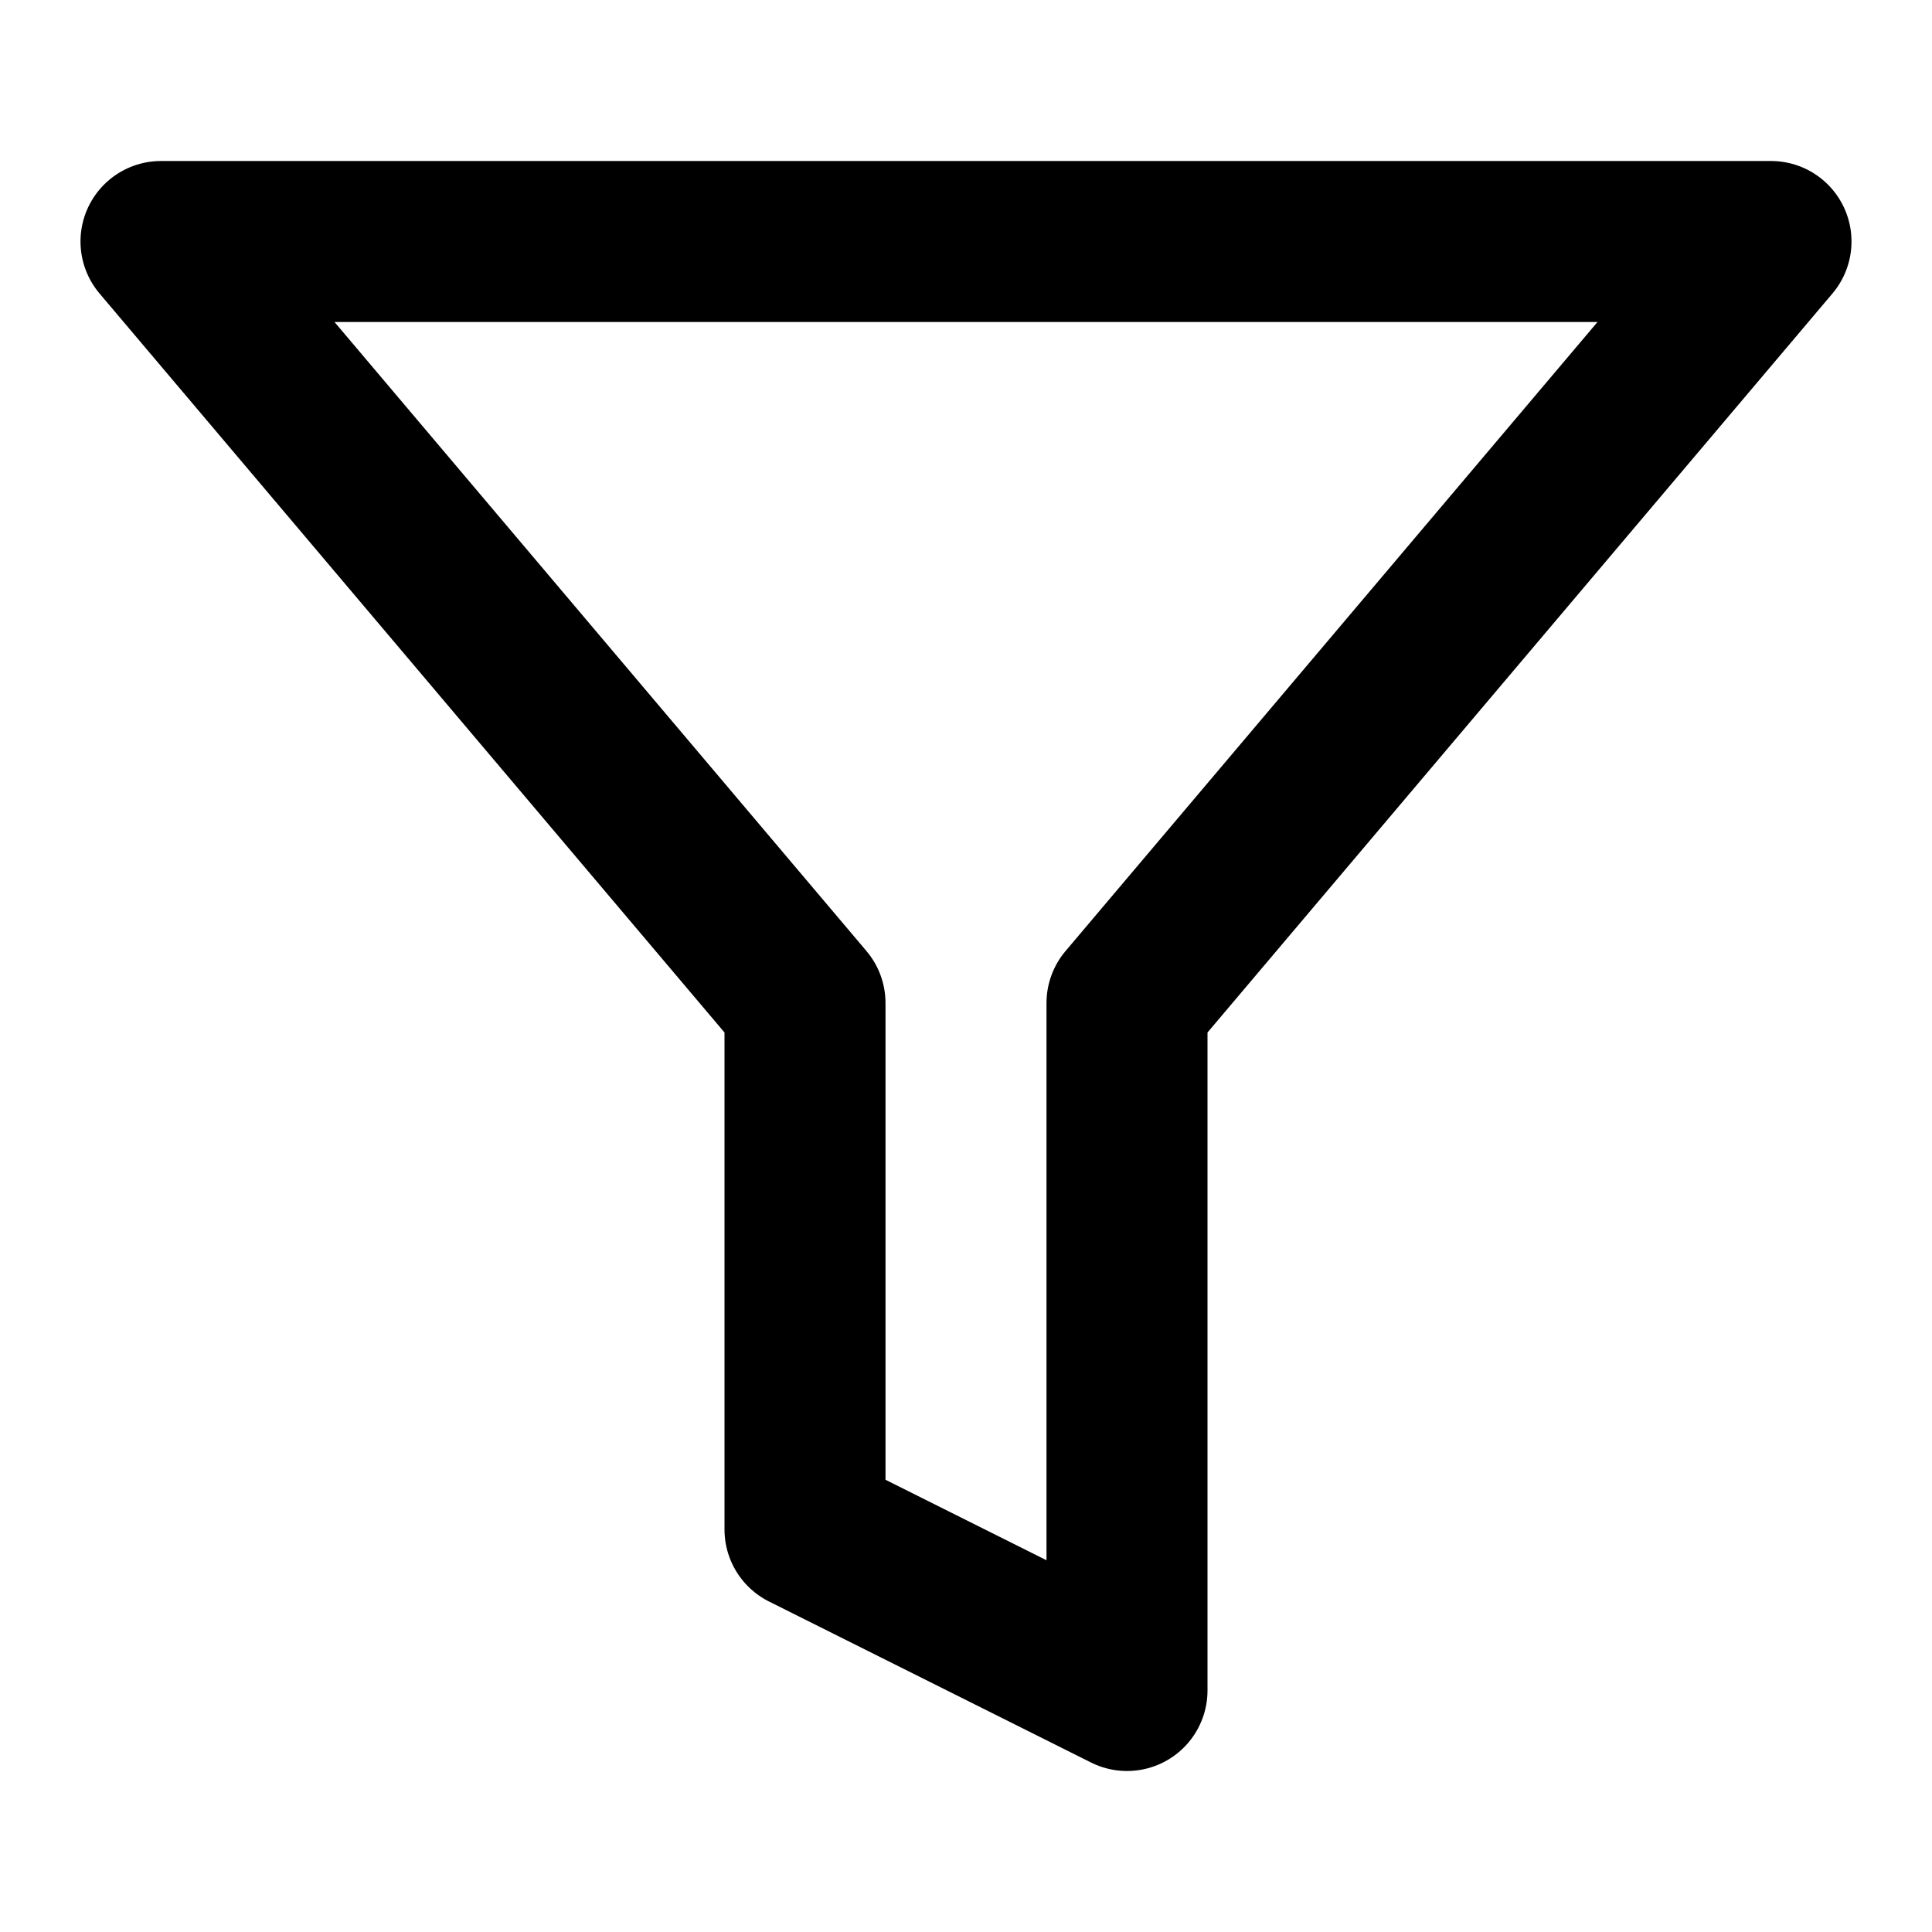
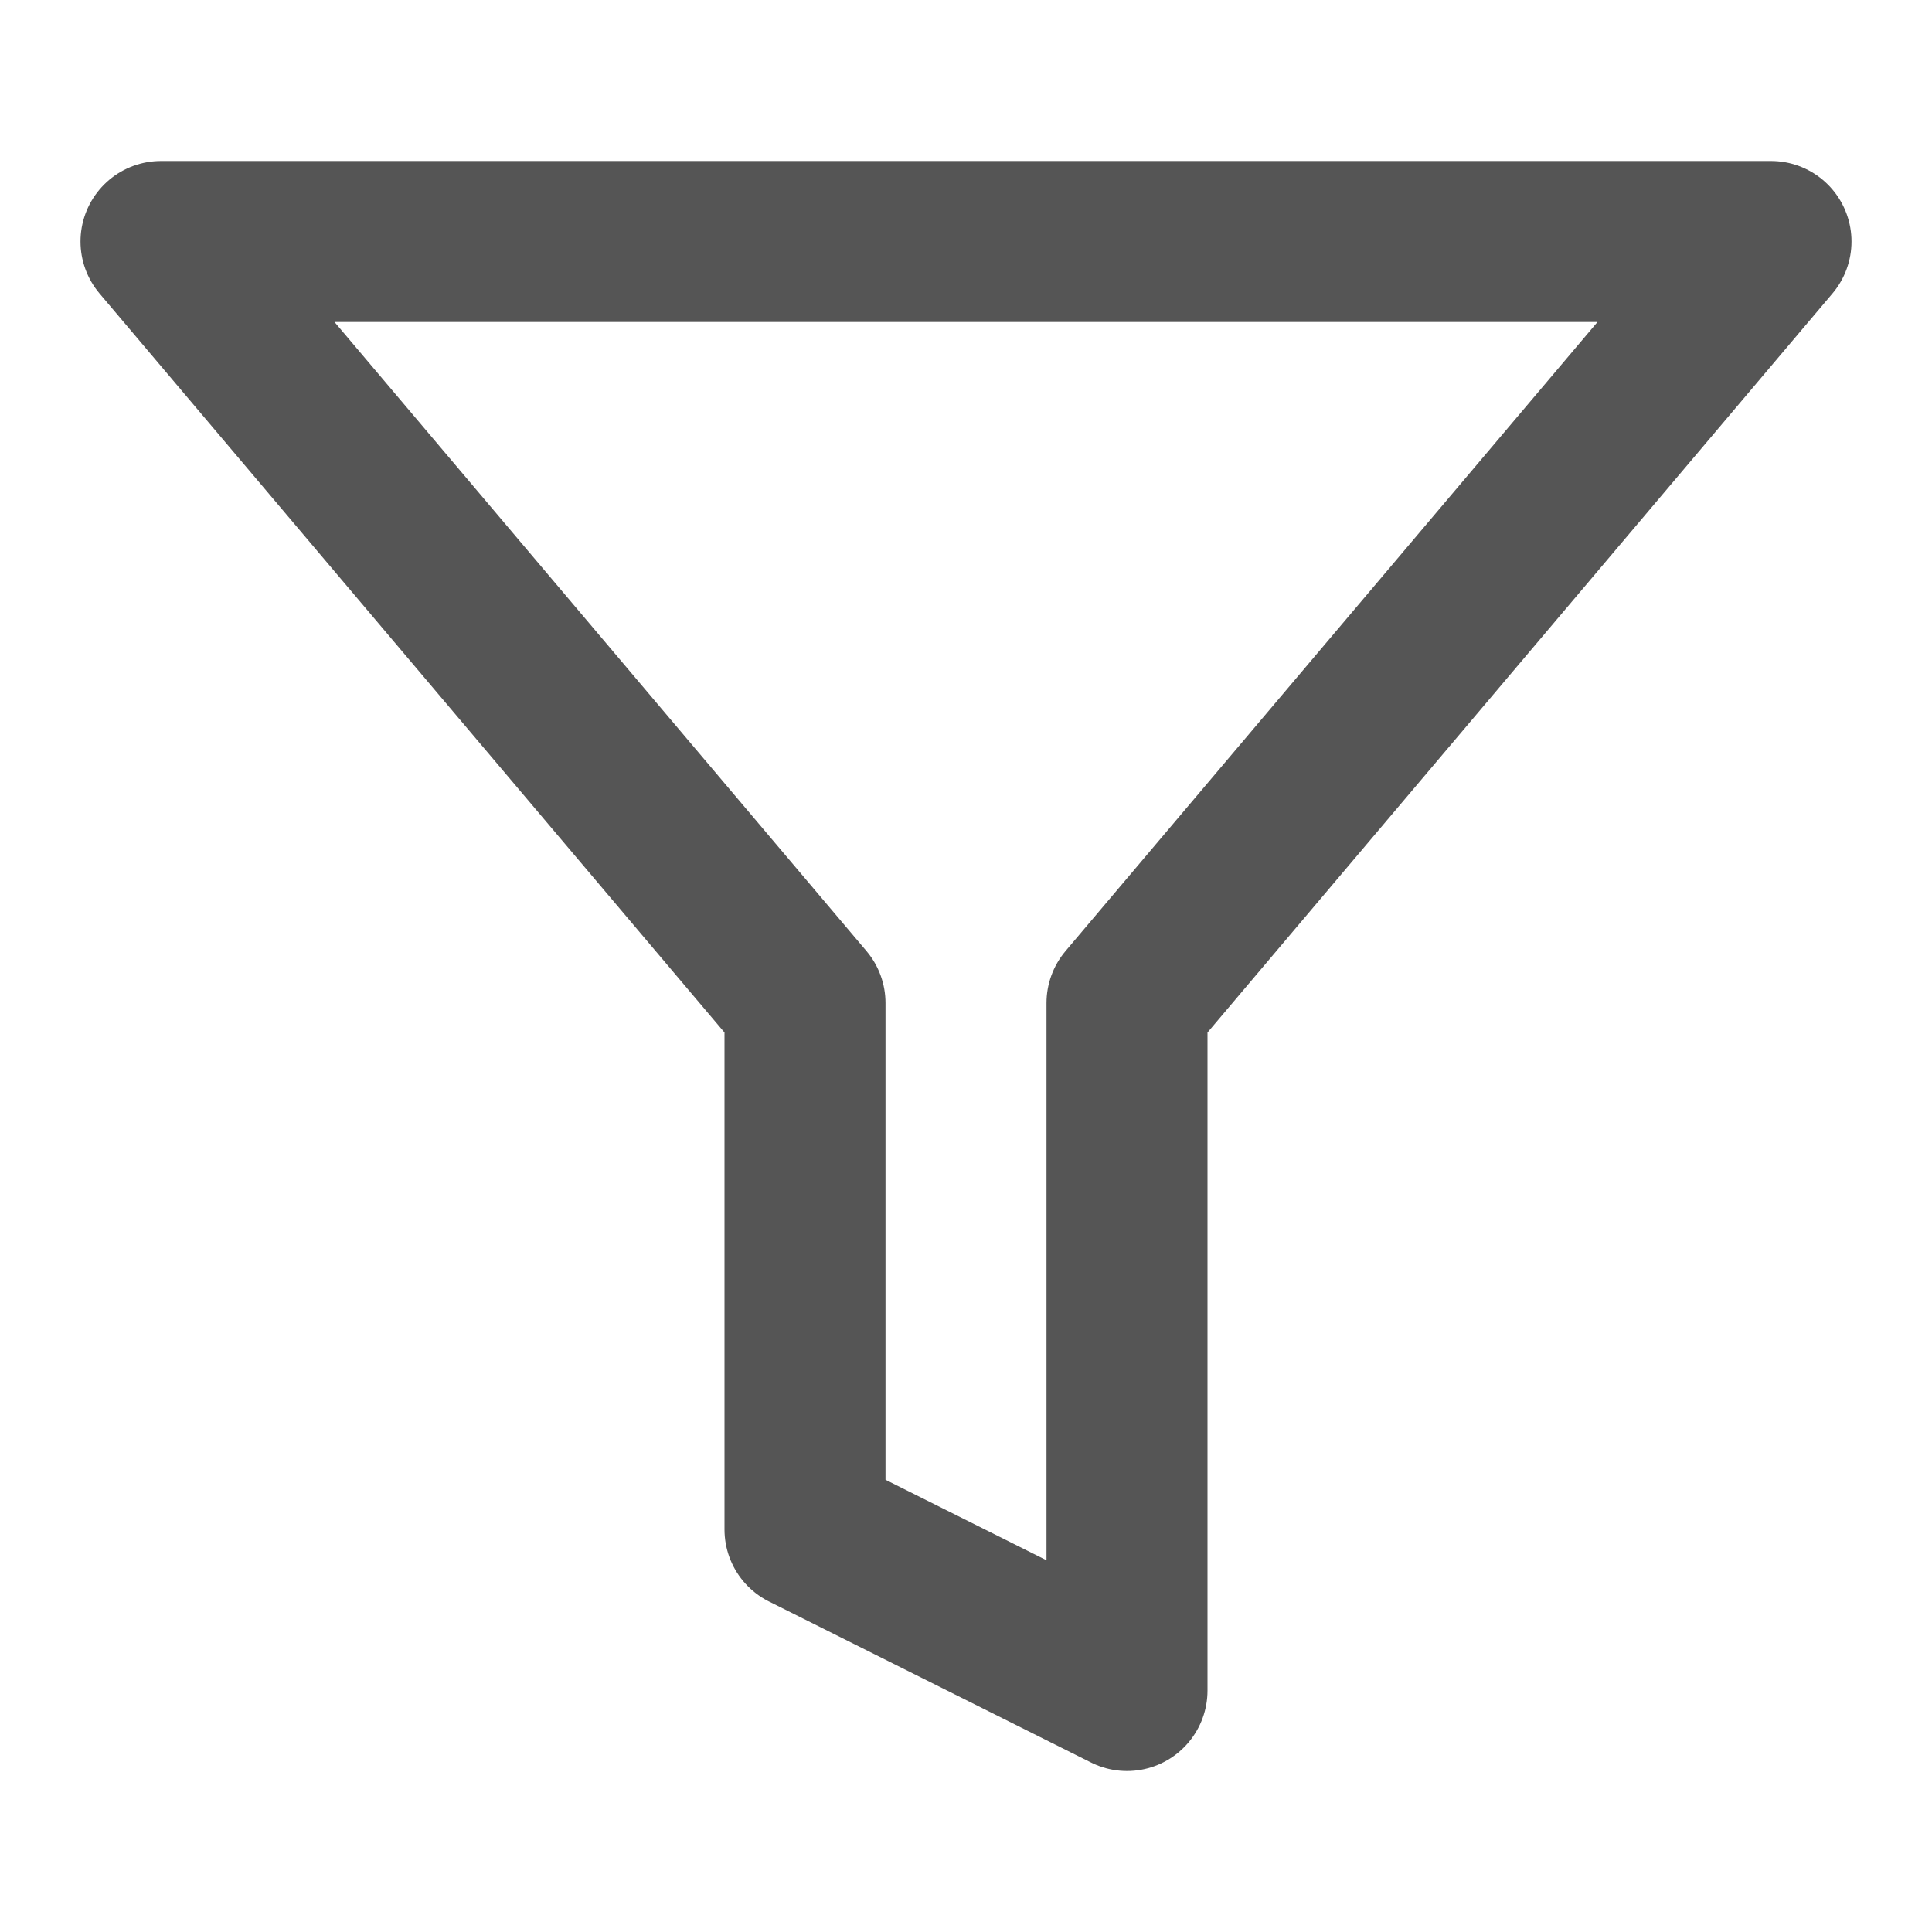
- <svg xmlns="http://www.w3.org/2000/svg" viewBox="0 0 24 24" fill="none" stroke="currentColor" stroke-width="2" stroke-linecap="round" stroke-linejoin="round">
+ <svg xmlns="http://www.w3.org/2000/svg" viewBox="0 0 24 24" fill="none" stroke="#555555" stroke-width="2" stroke-linecap="round" stroke-linejoin="round">
  <polygon points="22 3 2 3 10 12.46 10 19 14 21 14 12.46 22 3" />
</svg>
